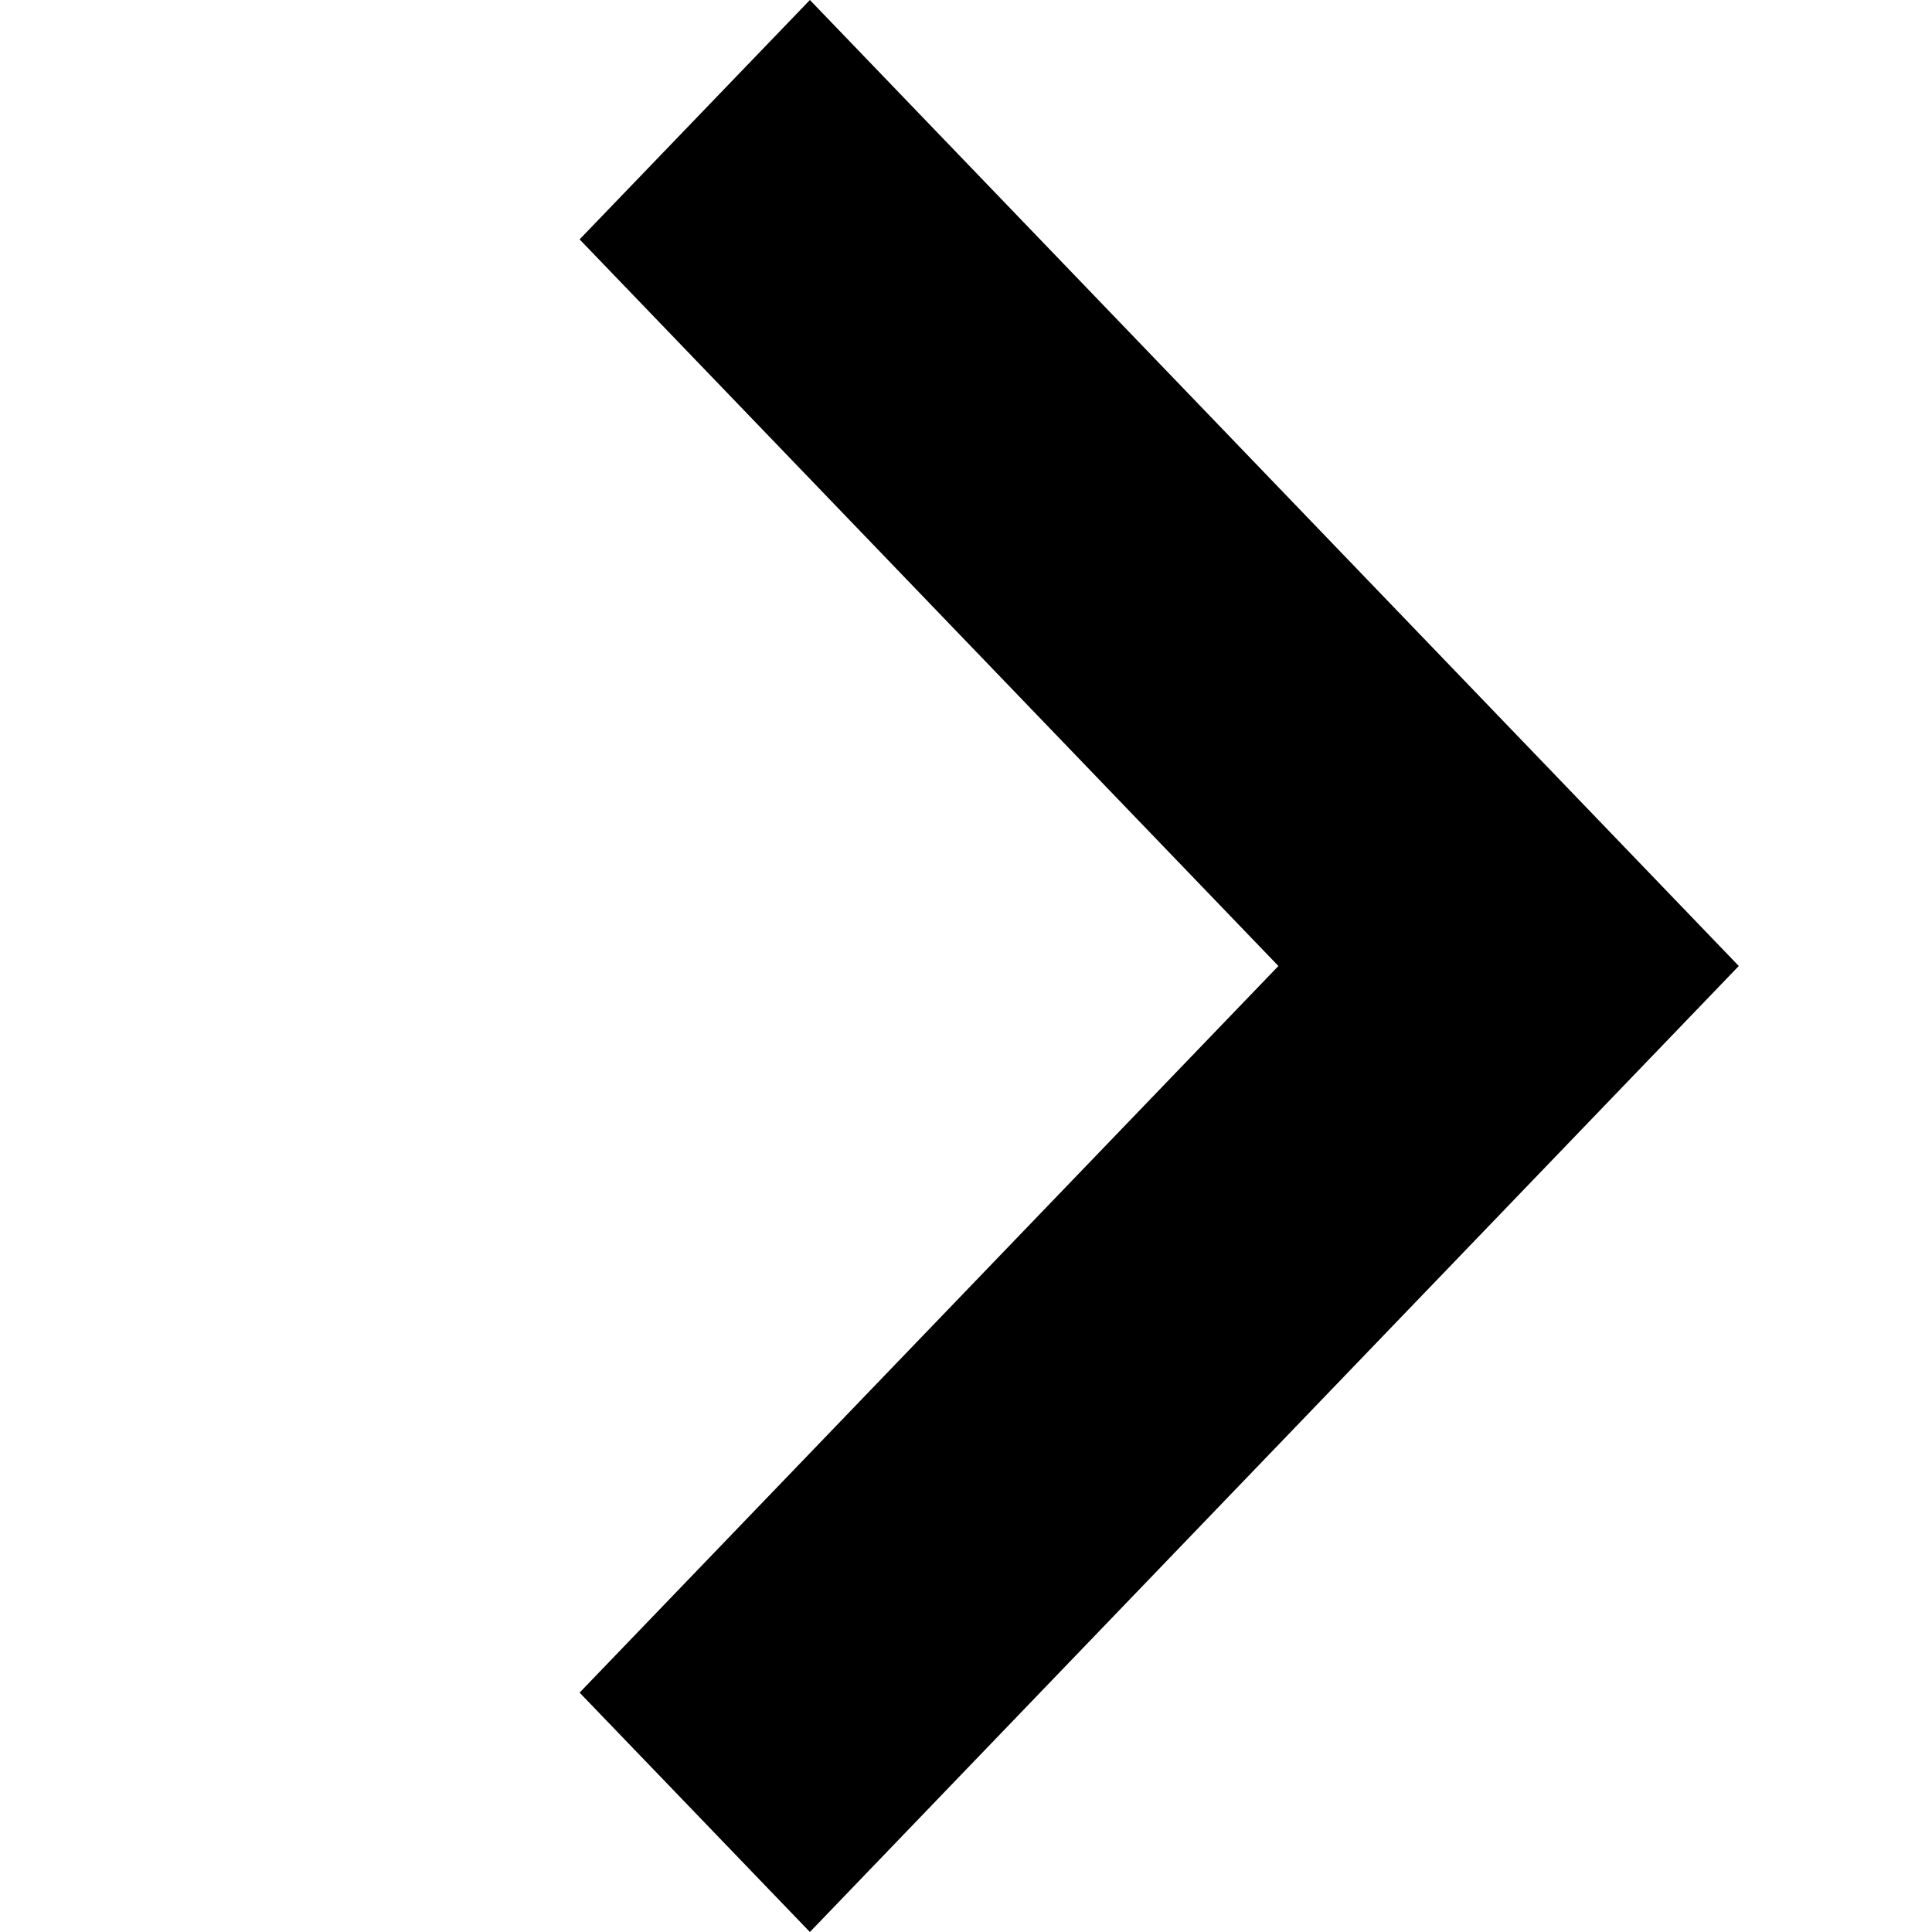
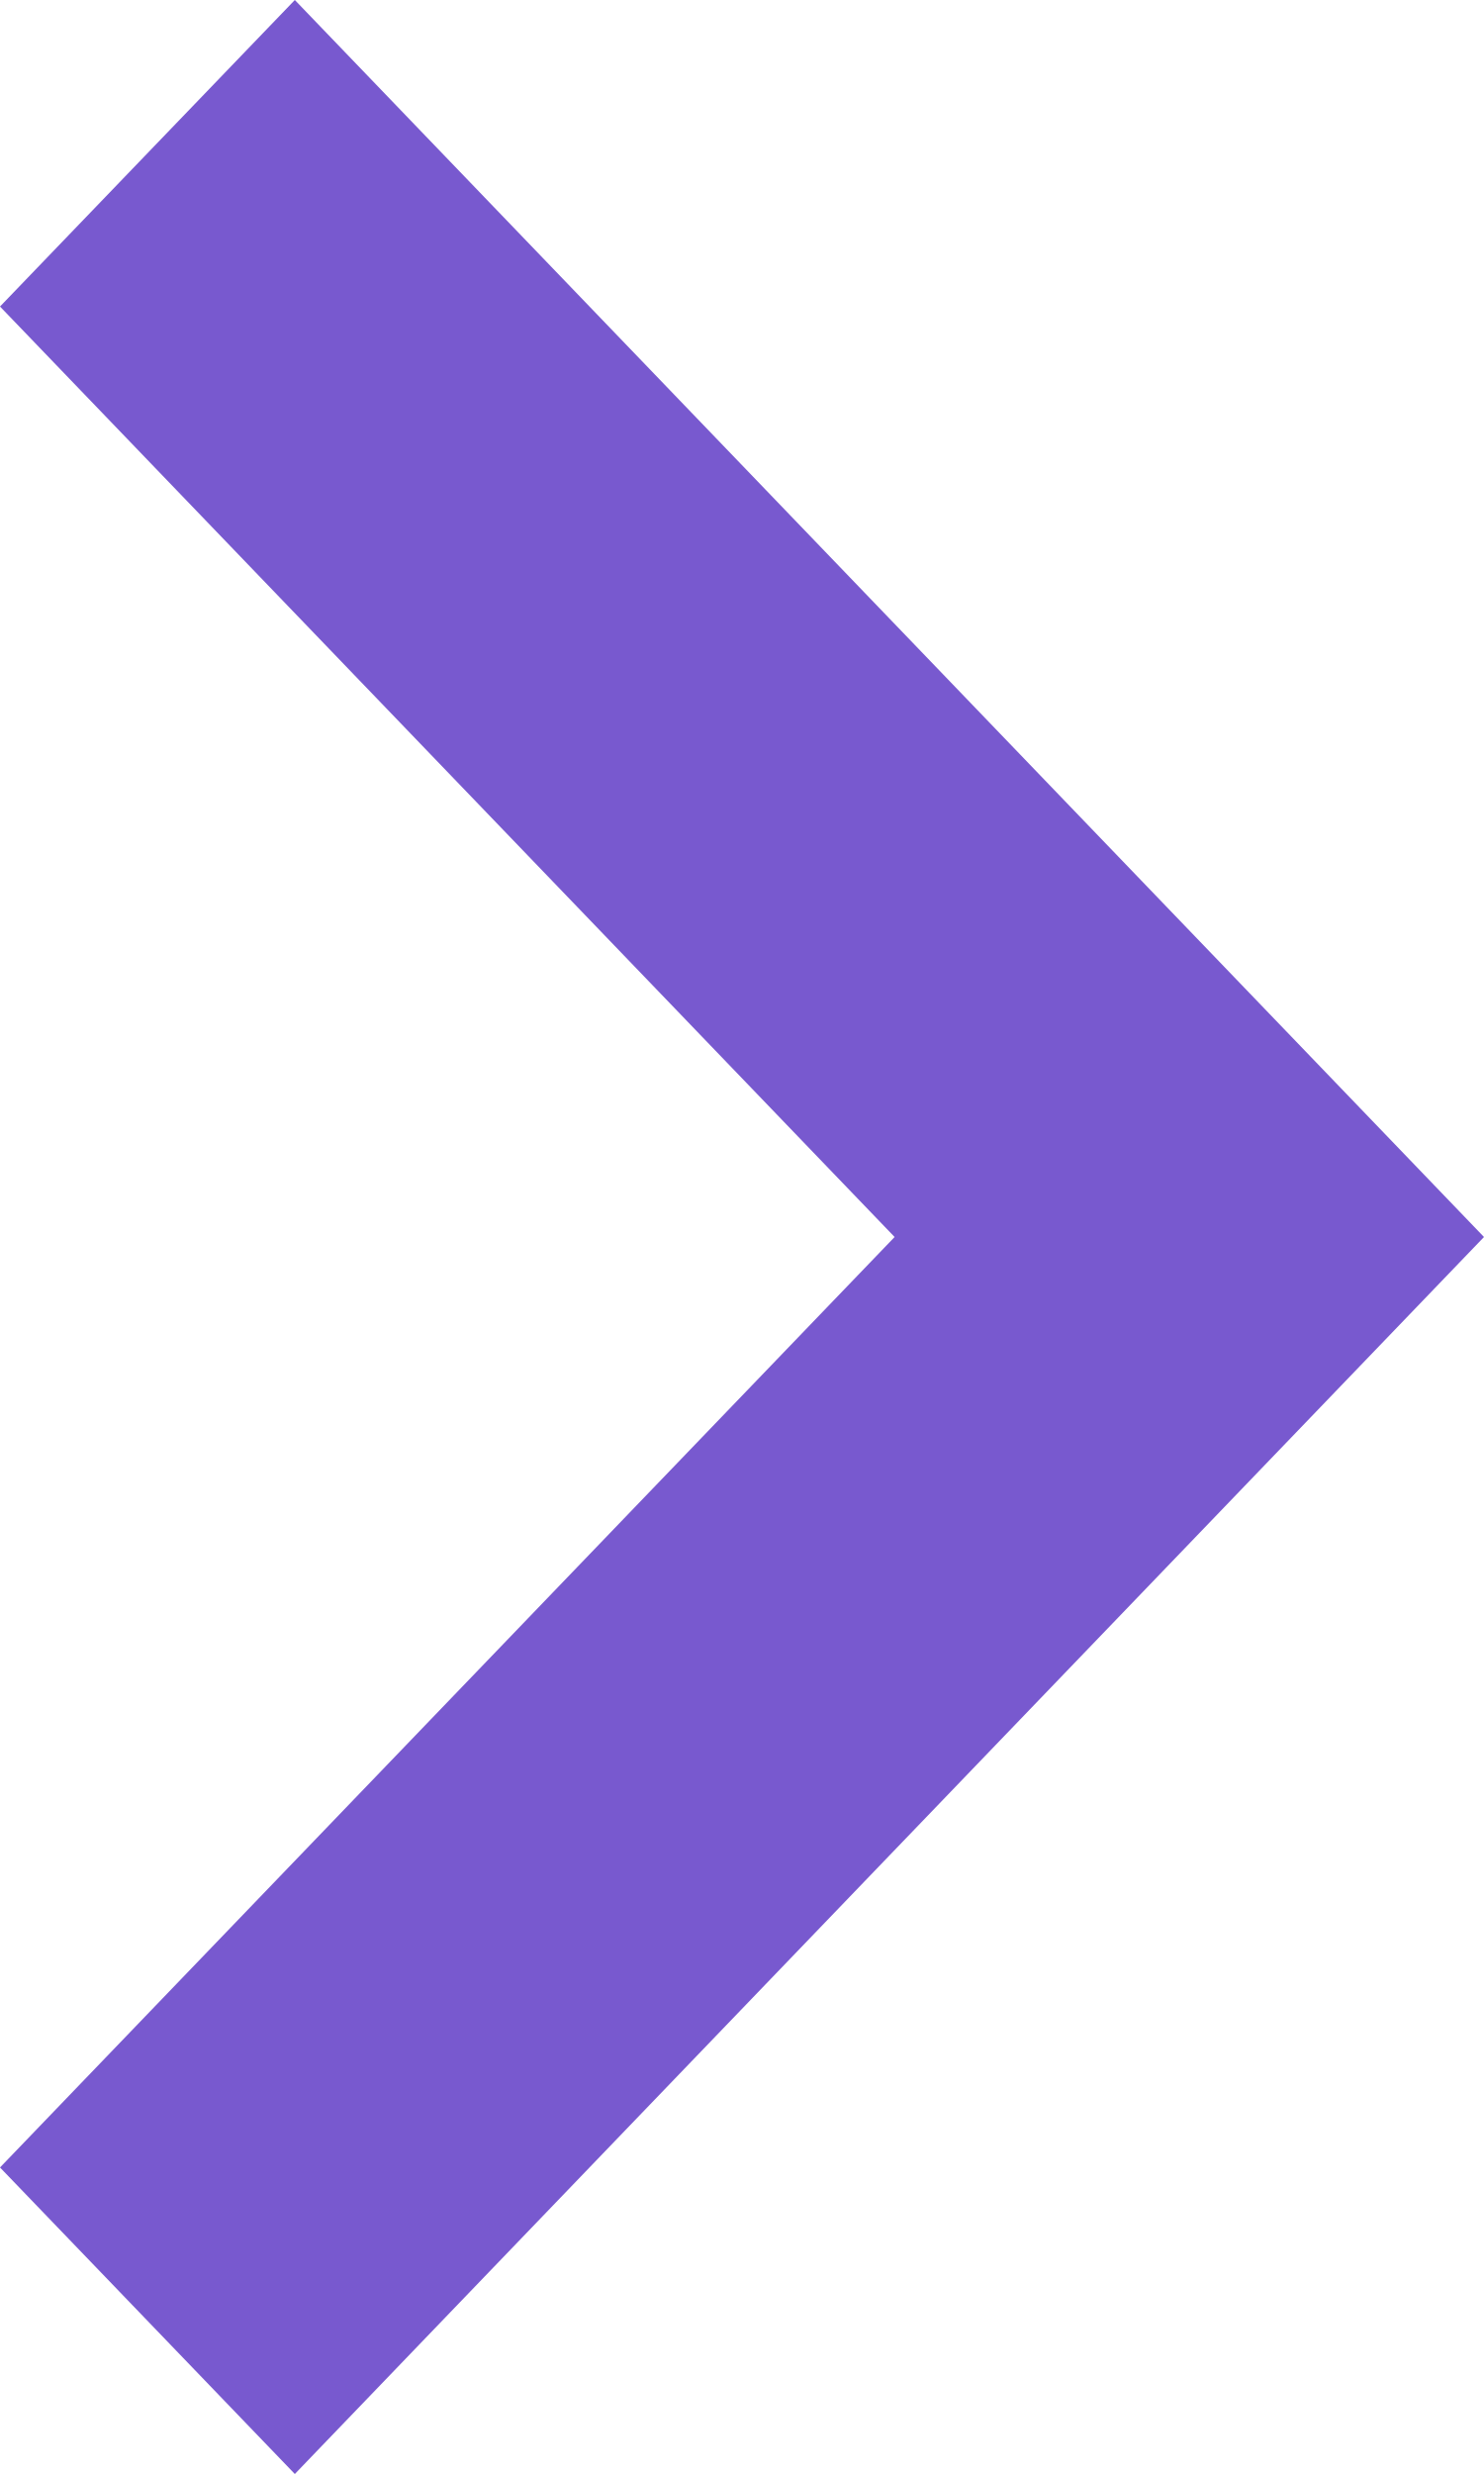
- <svg xmlns="http://www.w3.org/2000/svg" width="10" height="10" viewBox="0 0 10 10">
-   <path fill-rule="evenodd" clip-rule="evenodd" d="M4.192 -5.20835e-08L3 1.239L6.617 5L3 8.761L4.192 10L9 5L4.192 -5.20835e-08Z" />
+ <svg xmlns="http://www.w3.org/2000/svg" width="6" height="10" viewBox="0 0 6 10" fill="none">
+   <path fill-rule="evenodd" clip-rule="evenodd" d="M1.192 -5.20835e-08L5.41581e-08 1.239L3.617 5L3.82956e-07 8.761L1.192 10L6 5L1.192 -5.20835e-08Z" fill="#7859CF" />
</svg>
